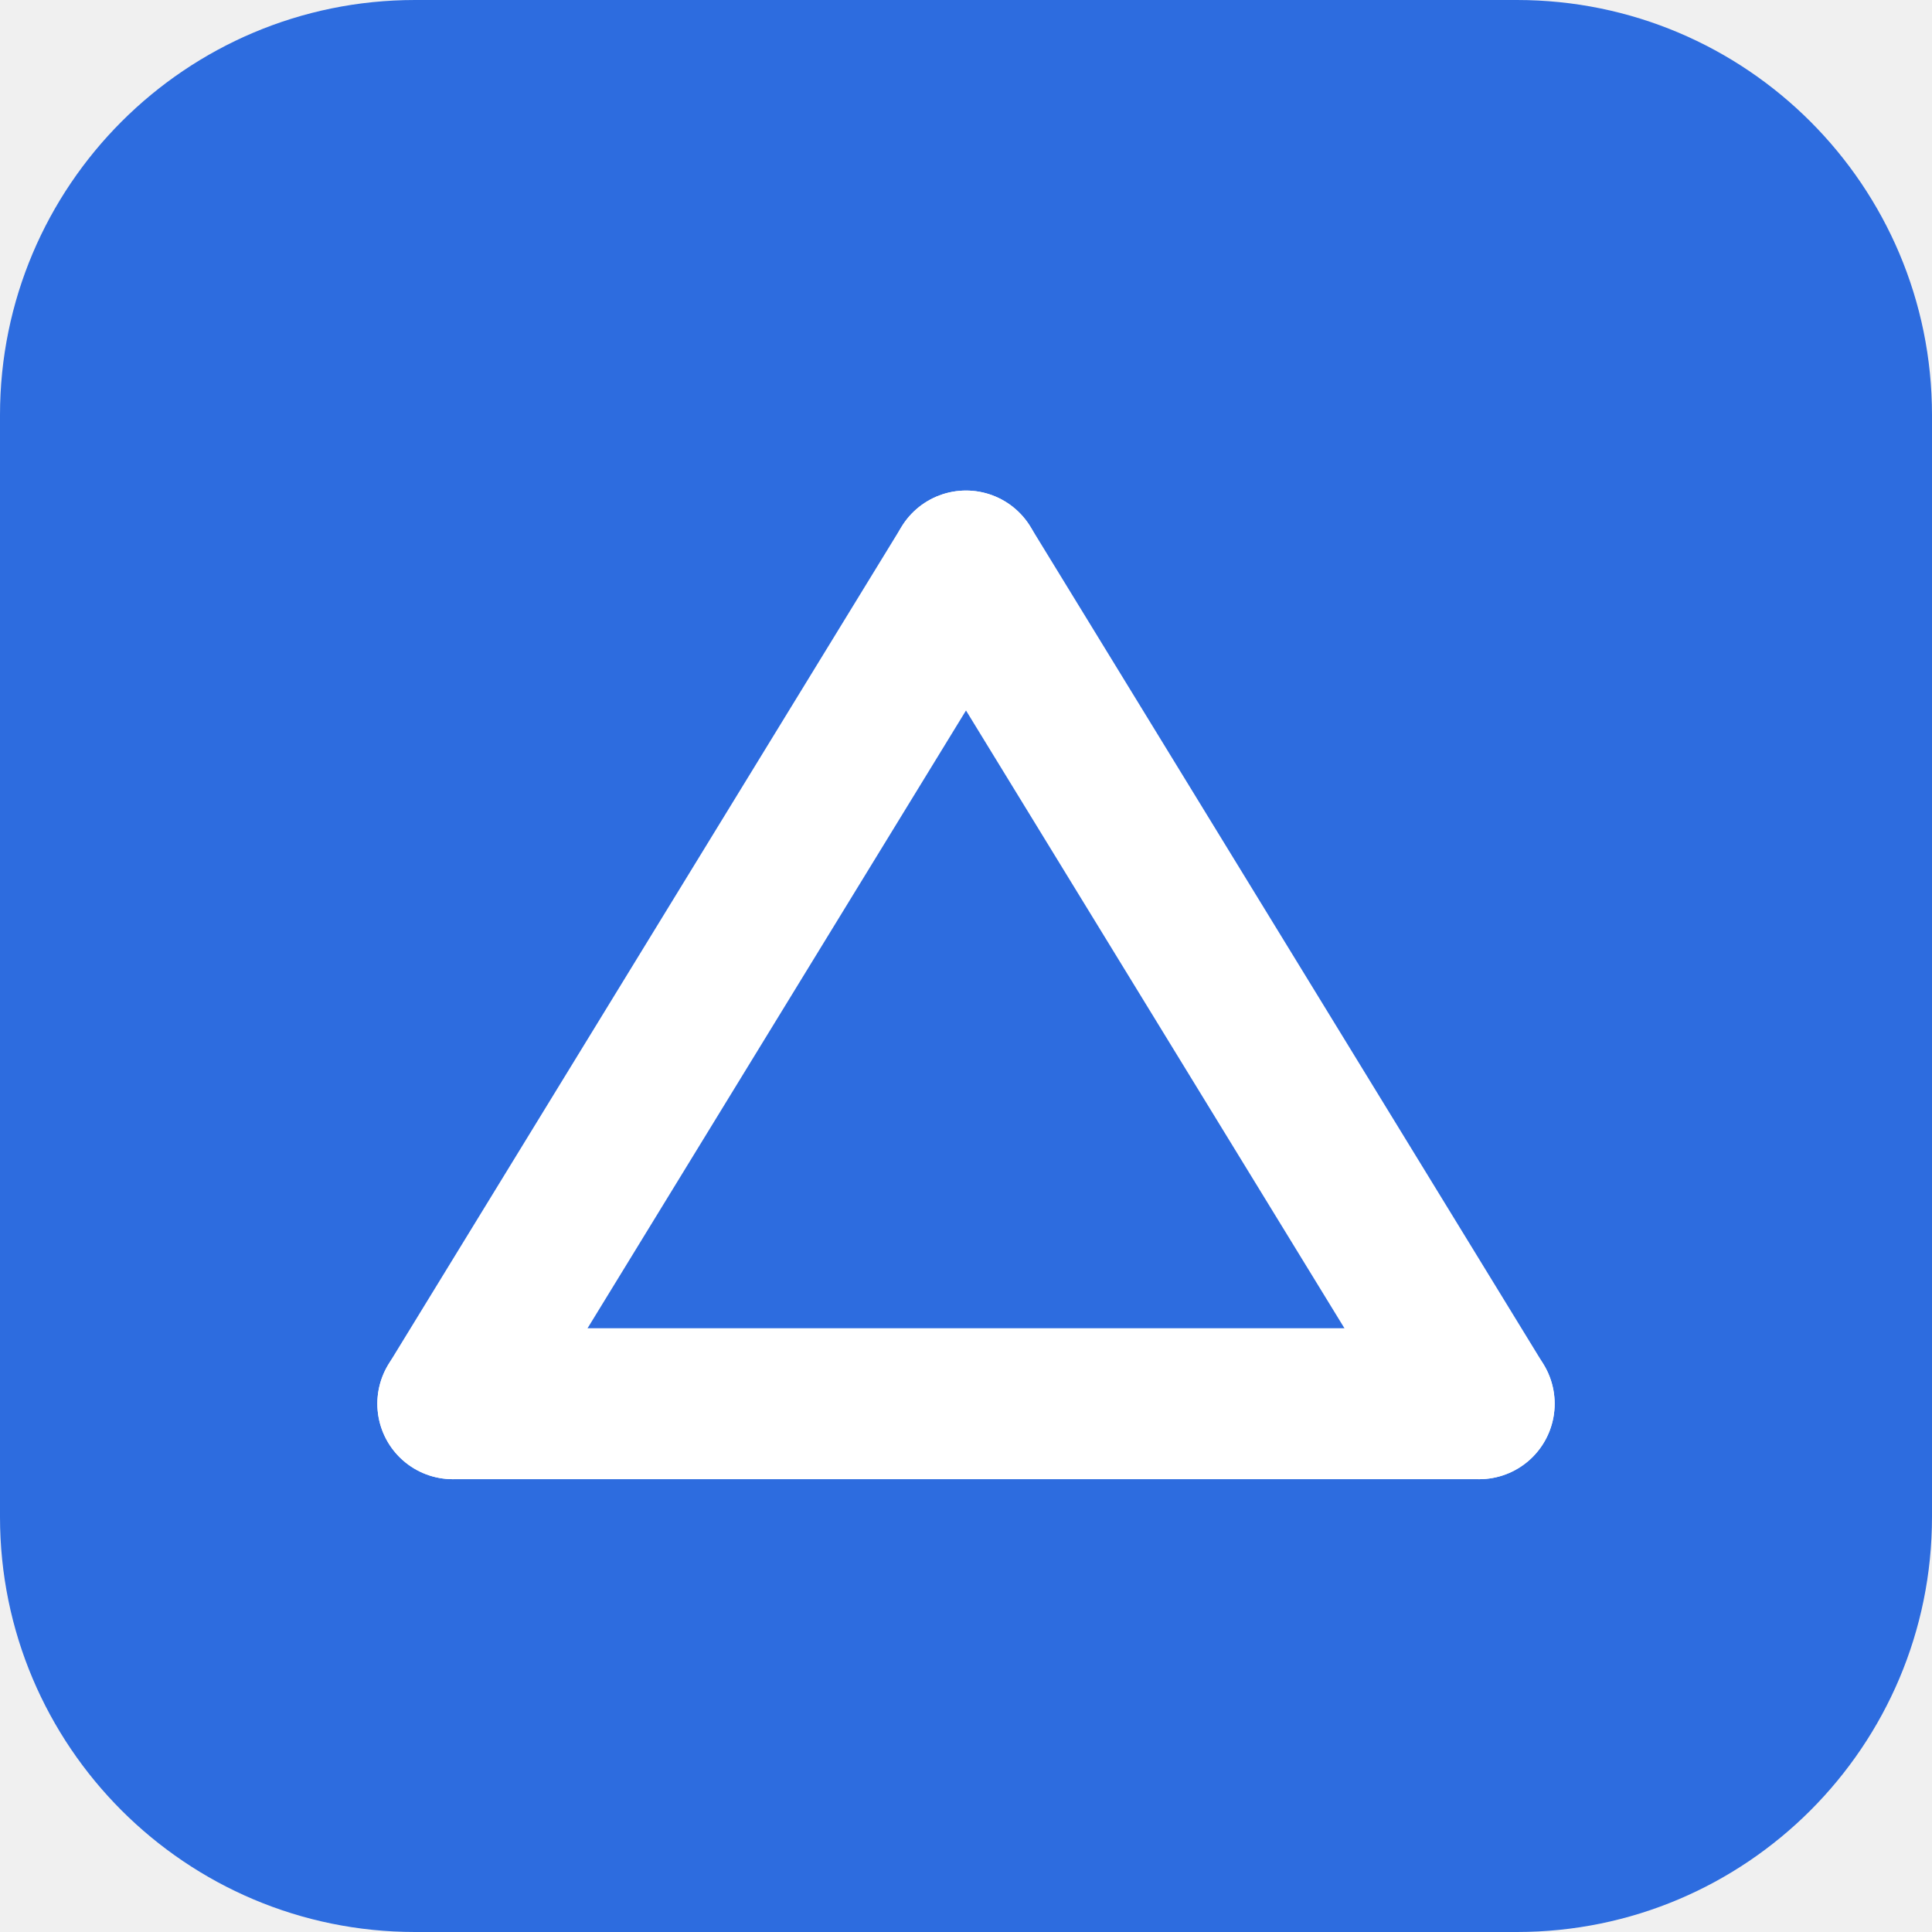
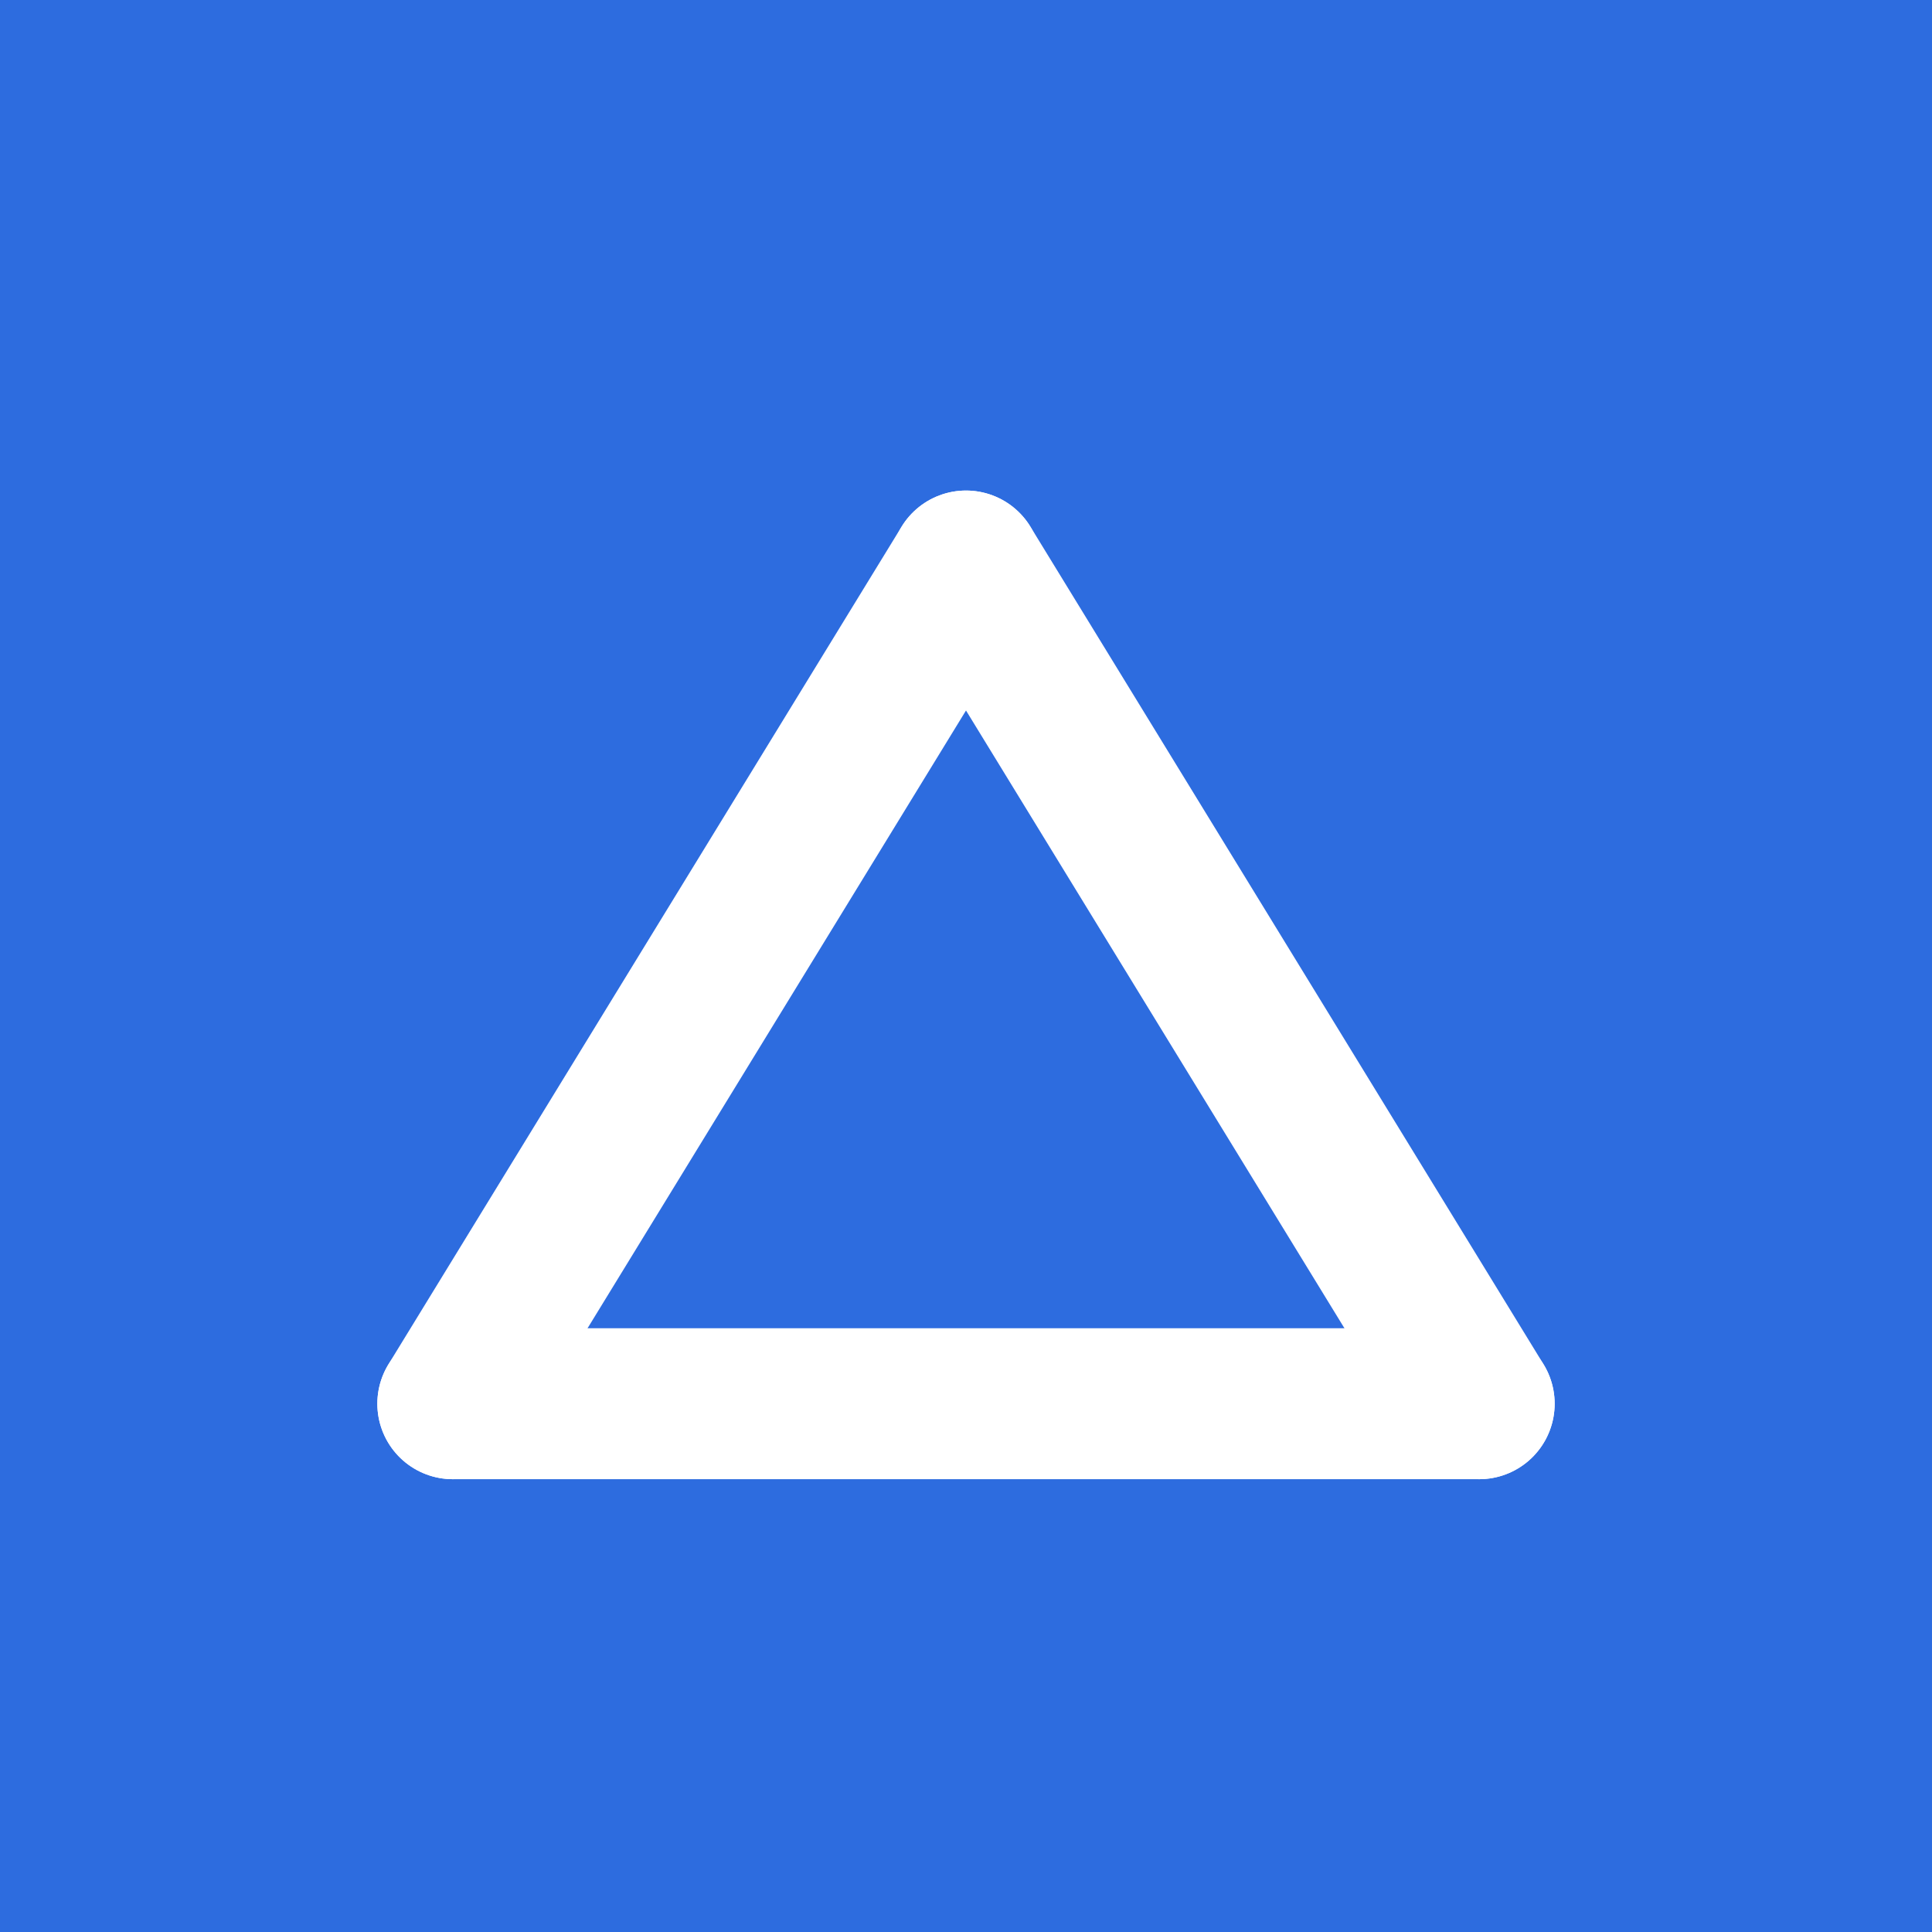
<svg xmlns="http://www.w3.org/2000/svg" width="512" height="512" viewBox="0 0 512 512">
-   <rect x="0" y="0" width="512" height="512" rx="110" fill="#2D6CDF" />
+   <rect x="0" y="0" width="512" height="512" fill="#2D6CDF" />
  <line x1="120" y1="372" x2="392" y2="372" stroke="white" stroke-width="40" stroke-linecap="round" />
  <line x1="120" y1="372" x2="256" y2="150" stroke="white" stroke-width="40" stroke-linecap="round" />
  <line x1="392" y1="372" x2="256" y2="150" stroke="white" stroke-width="40" stroke-linecap="round" />
</svg>
